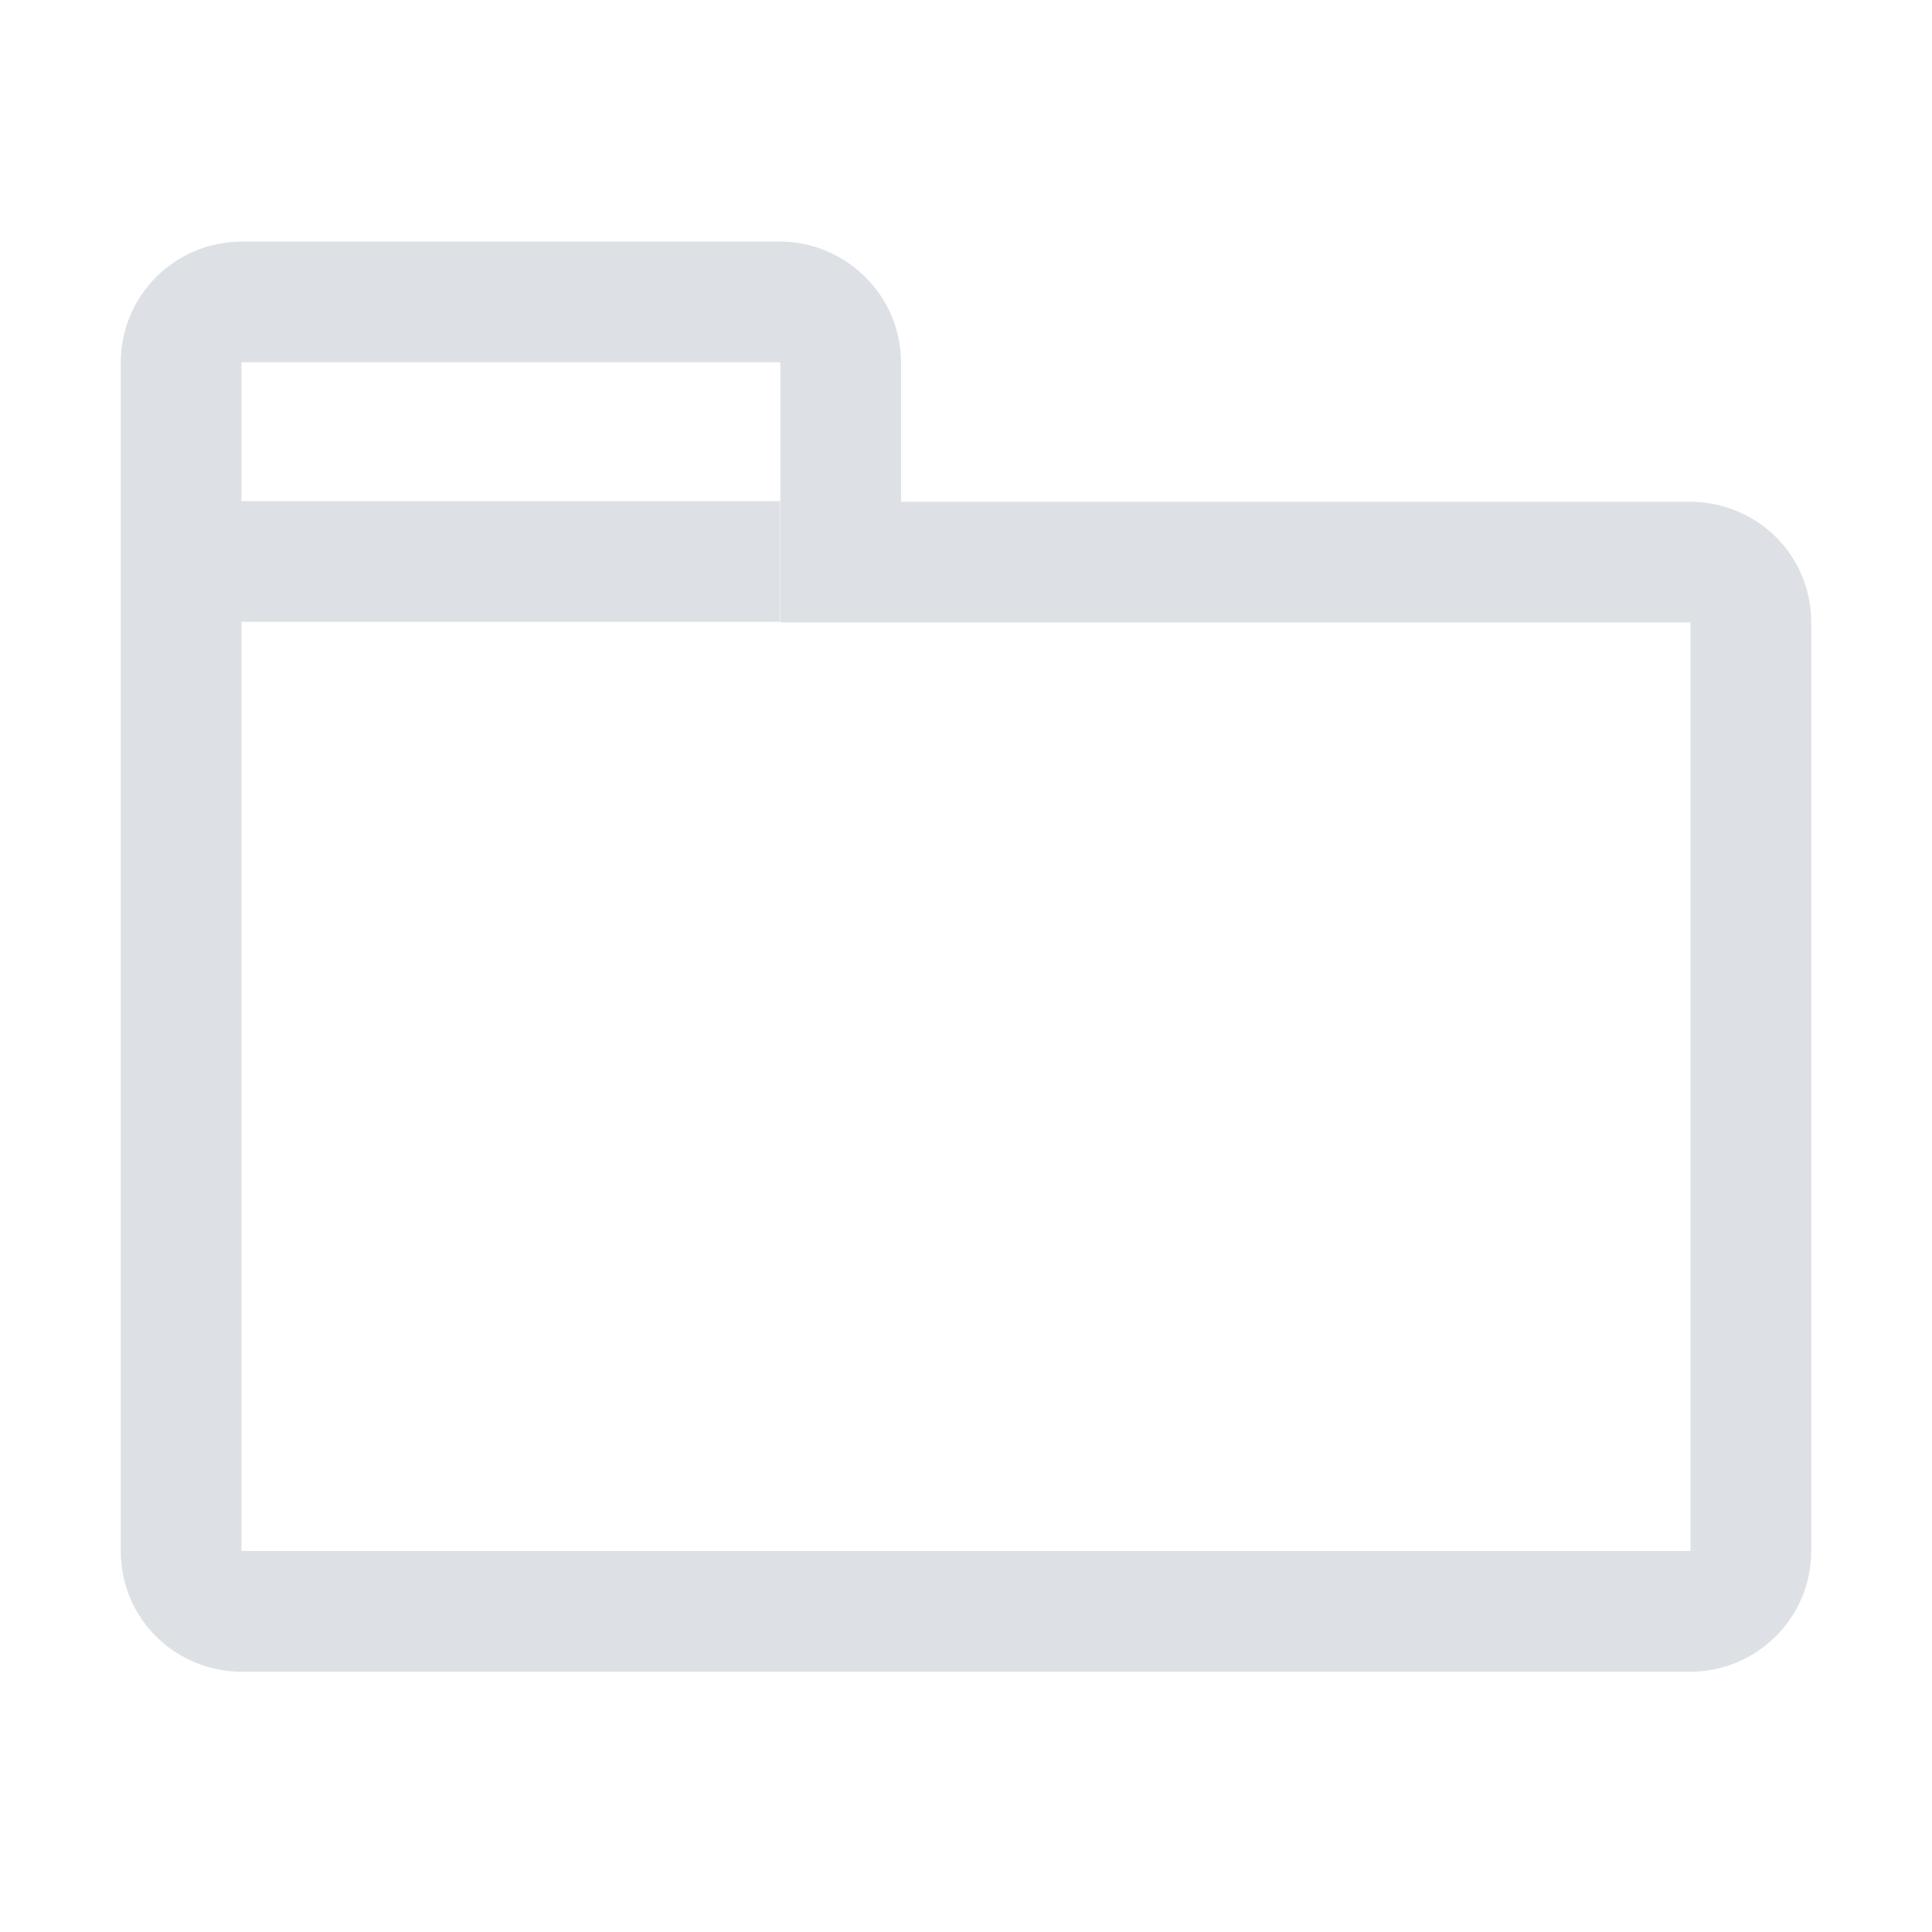
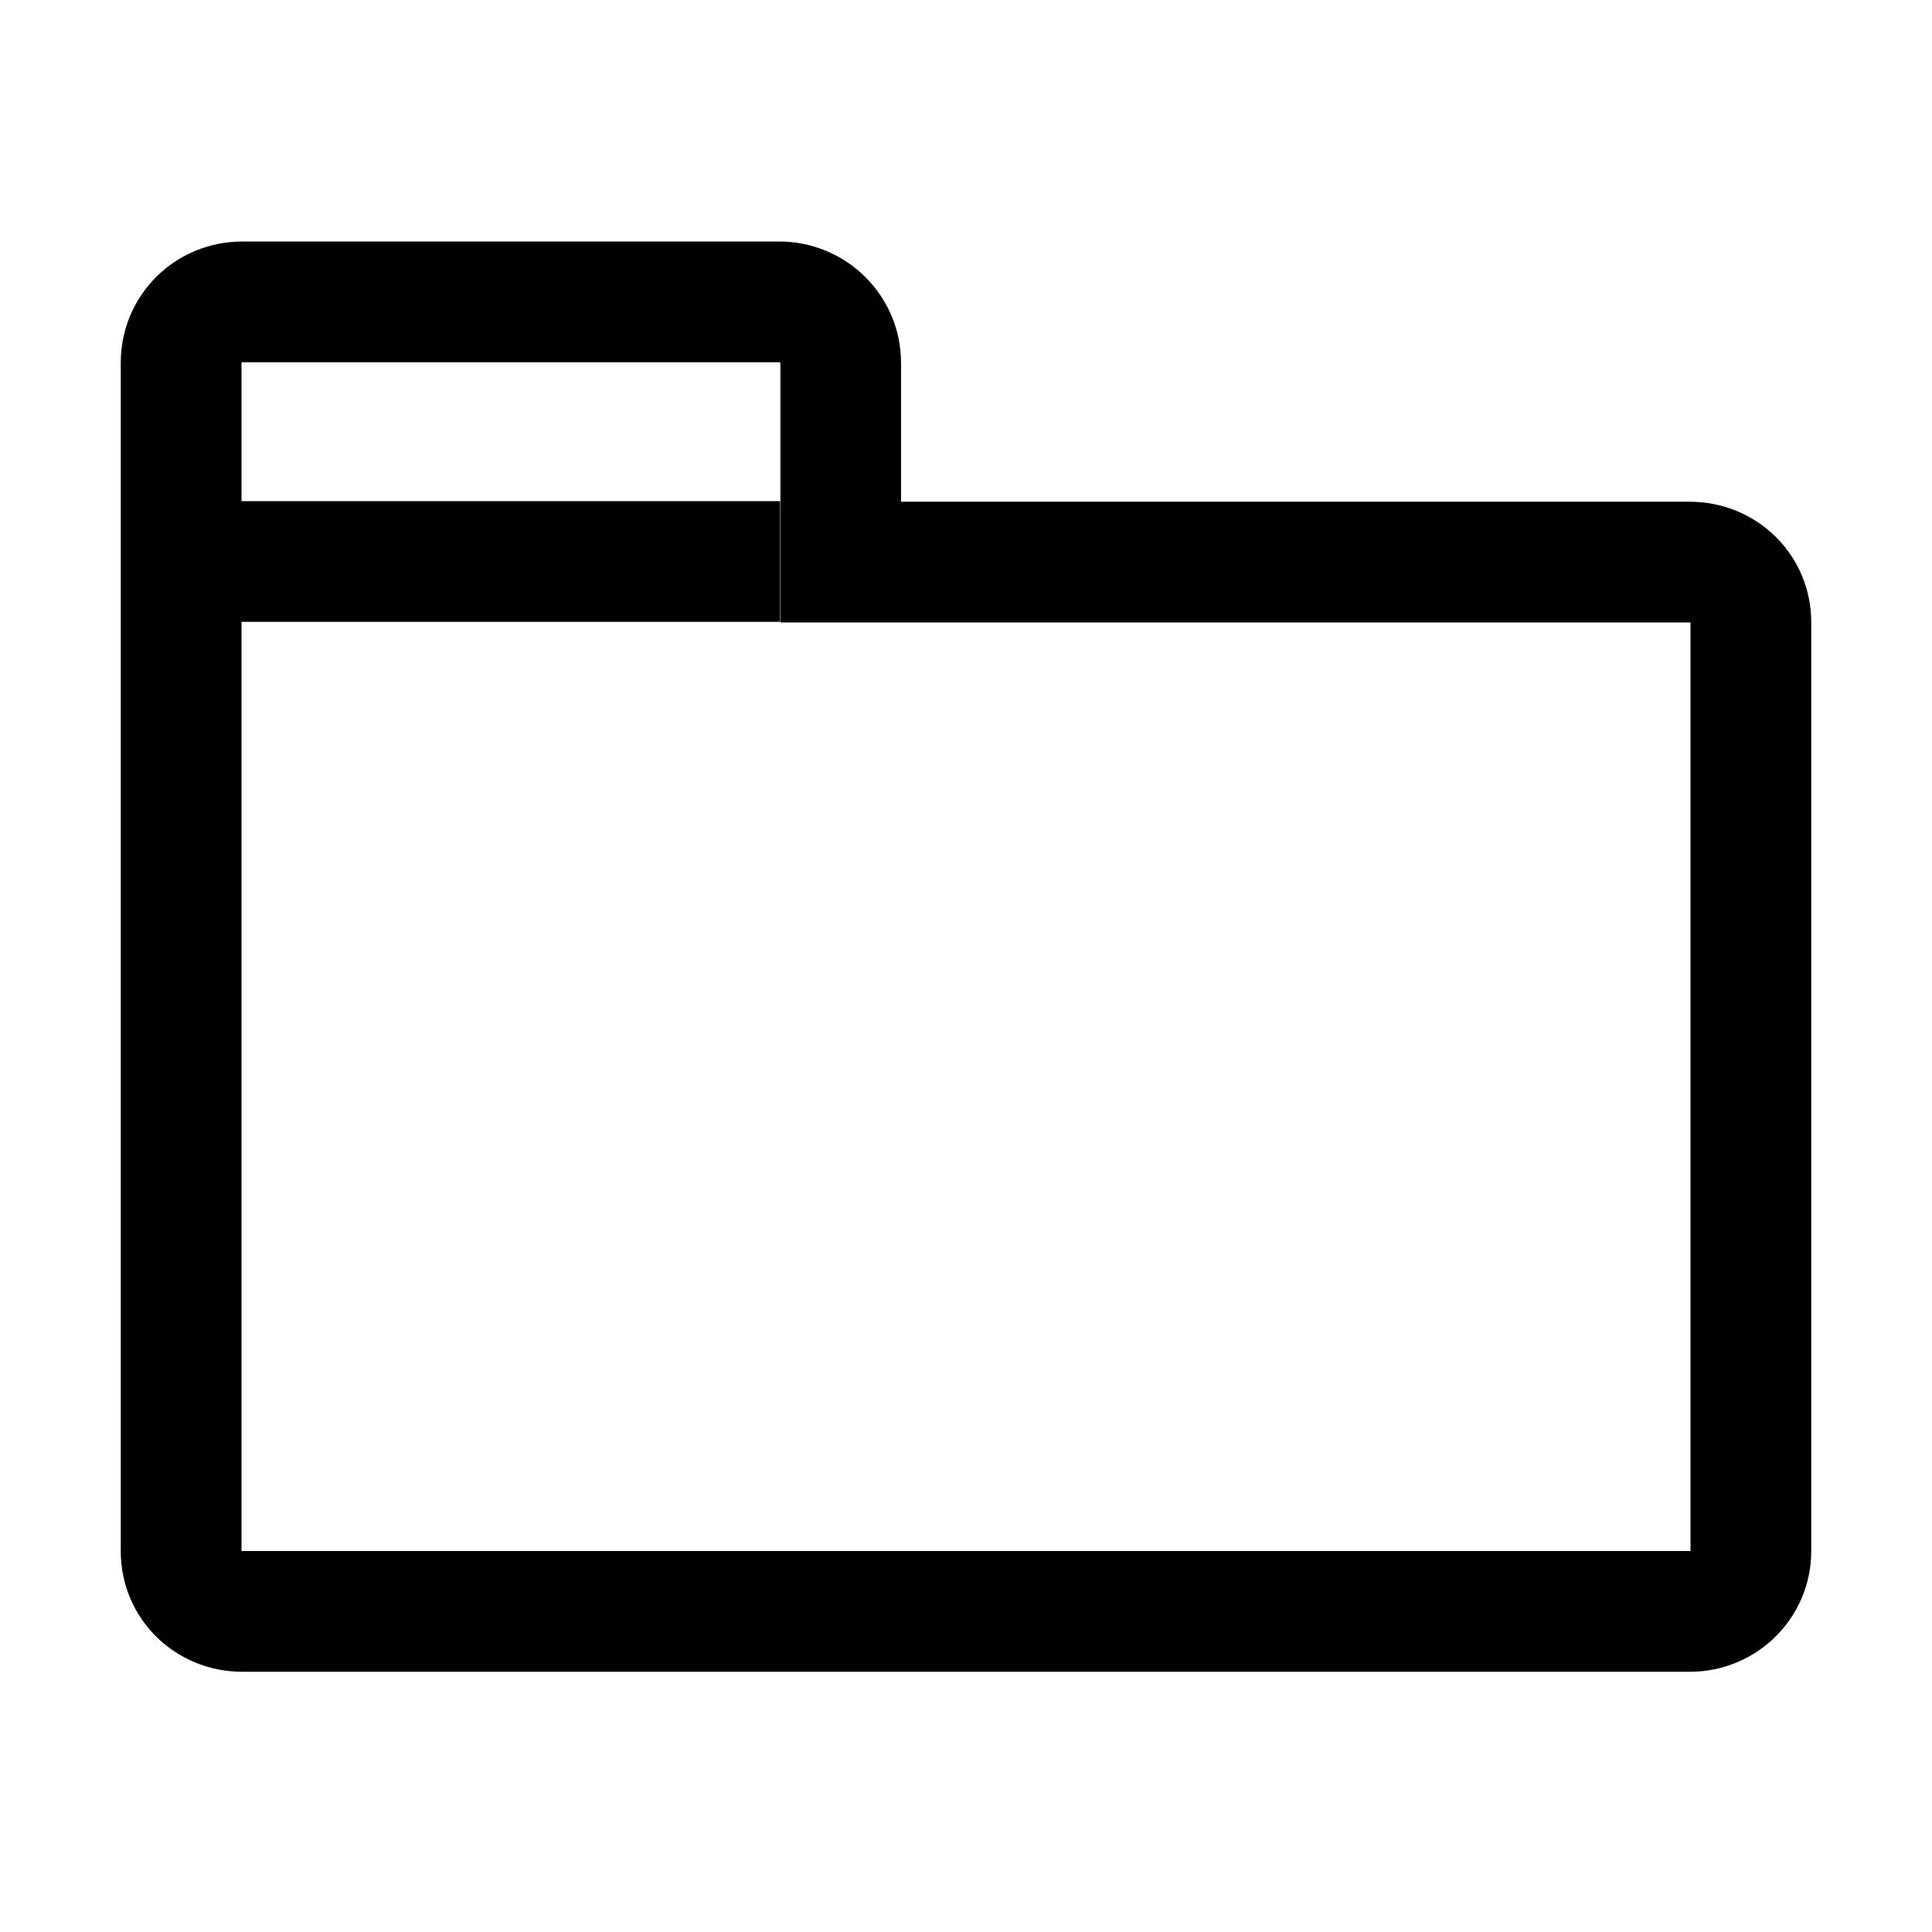
- <svg xmlns="http://www.w3.org/2000/svg" width="16" height="16" viewBox="0 0 16 16" fill="#DDE1E5">
+ <svg xmlns="http://www.w3.org/2000/svg" width="16" height="16" viewBox="0 0 16 16">
  <path d="M2 5.193v7.652c0 .003-.002 0 .007 0H14v-7.69c0-.003.002 0-.007 0h-7.53v-2.15c0-.002-.004-.005-.01-.005H2.01C2 3 2 3 2 3.005V5.193zm-1 0V3.005C1 2.45 1.444 2 2.01 2h4.442c.558 0 1.01.45 1.01 1.005v1.15h6.53c.557 0 1.008.44 1.008 1v7.69c0 .553-.45 1-1.007 1H2.007c-.556 0-1.007-.44-1.007-1V5.193zM6.08 4.15H2v1h4.46v-1h-.38z" fill-rule="evenodd" />
</svg>
